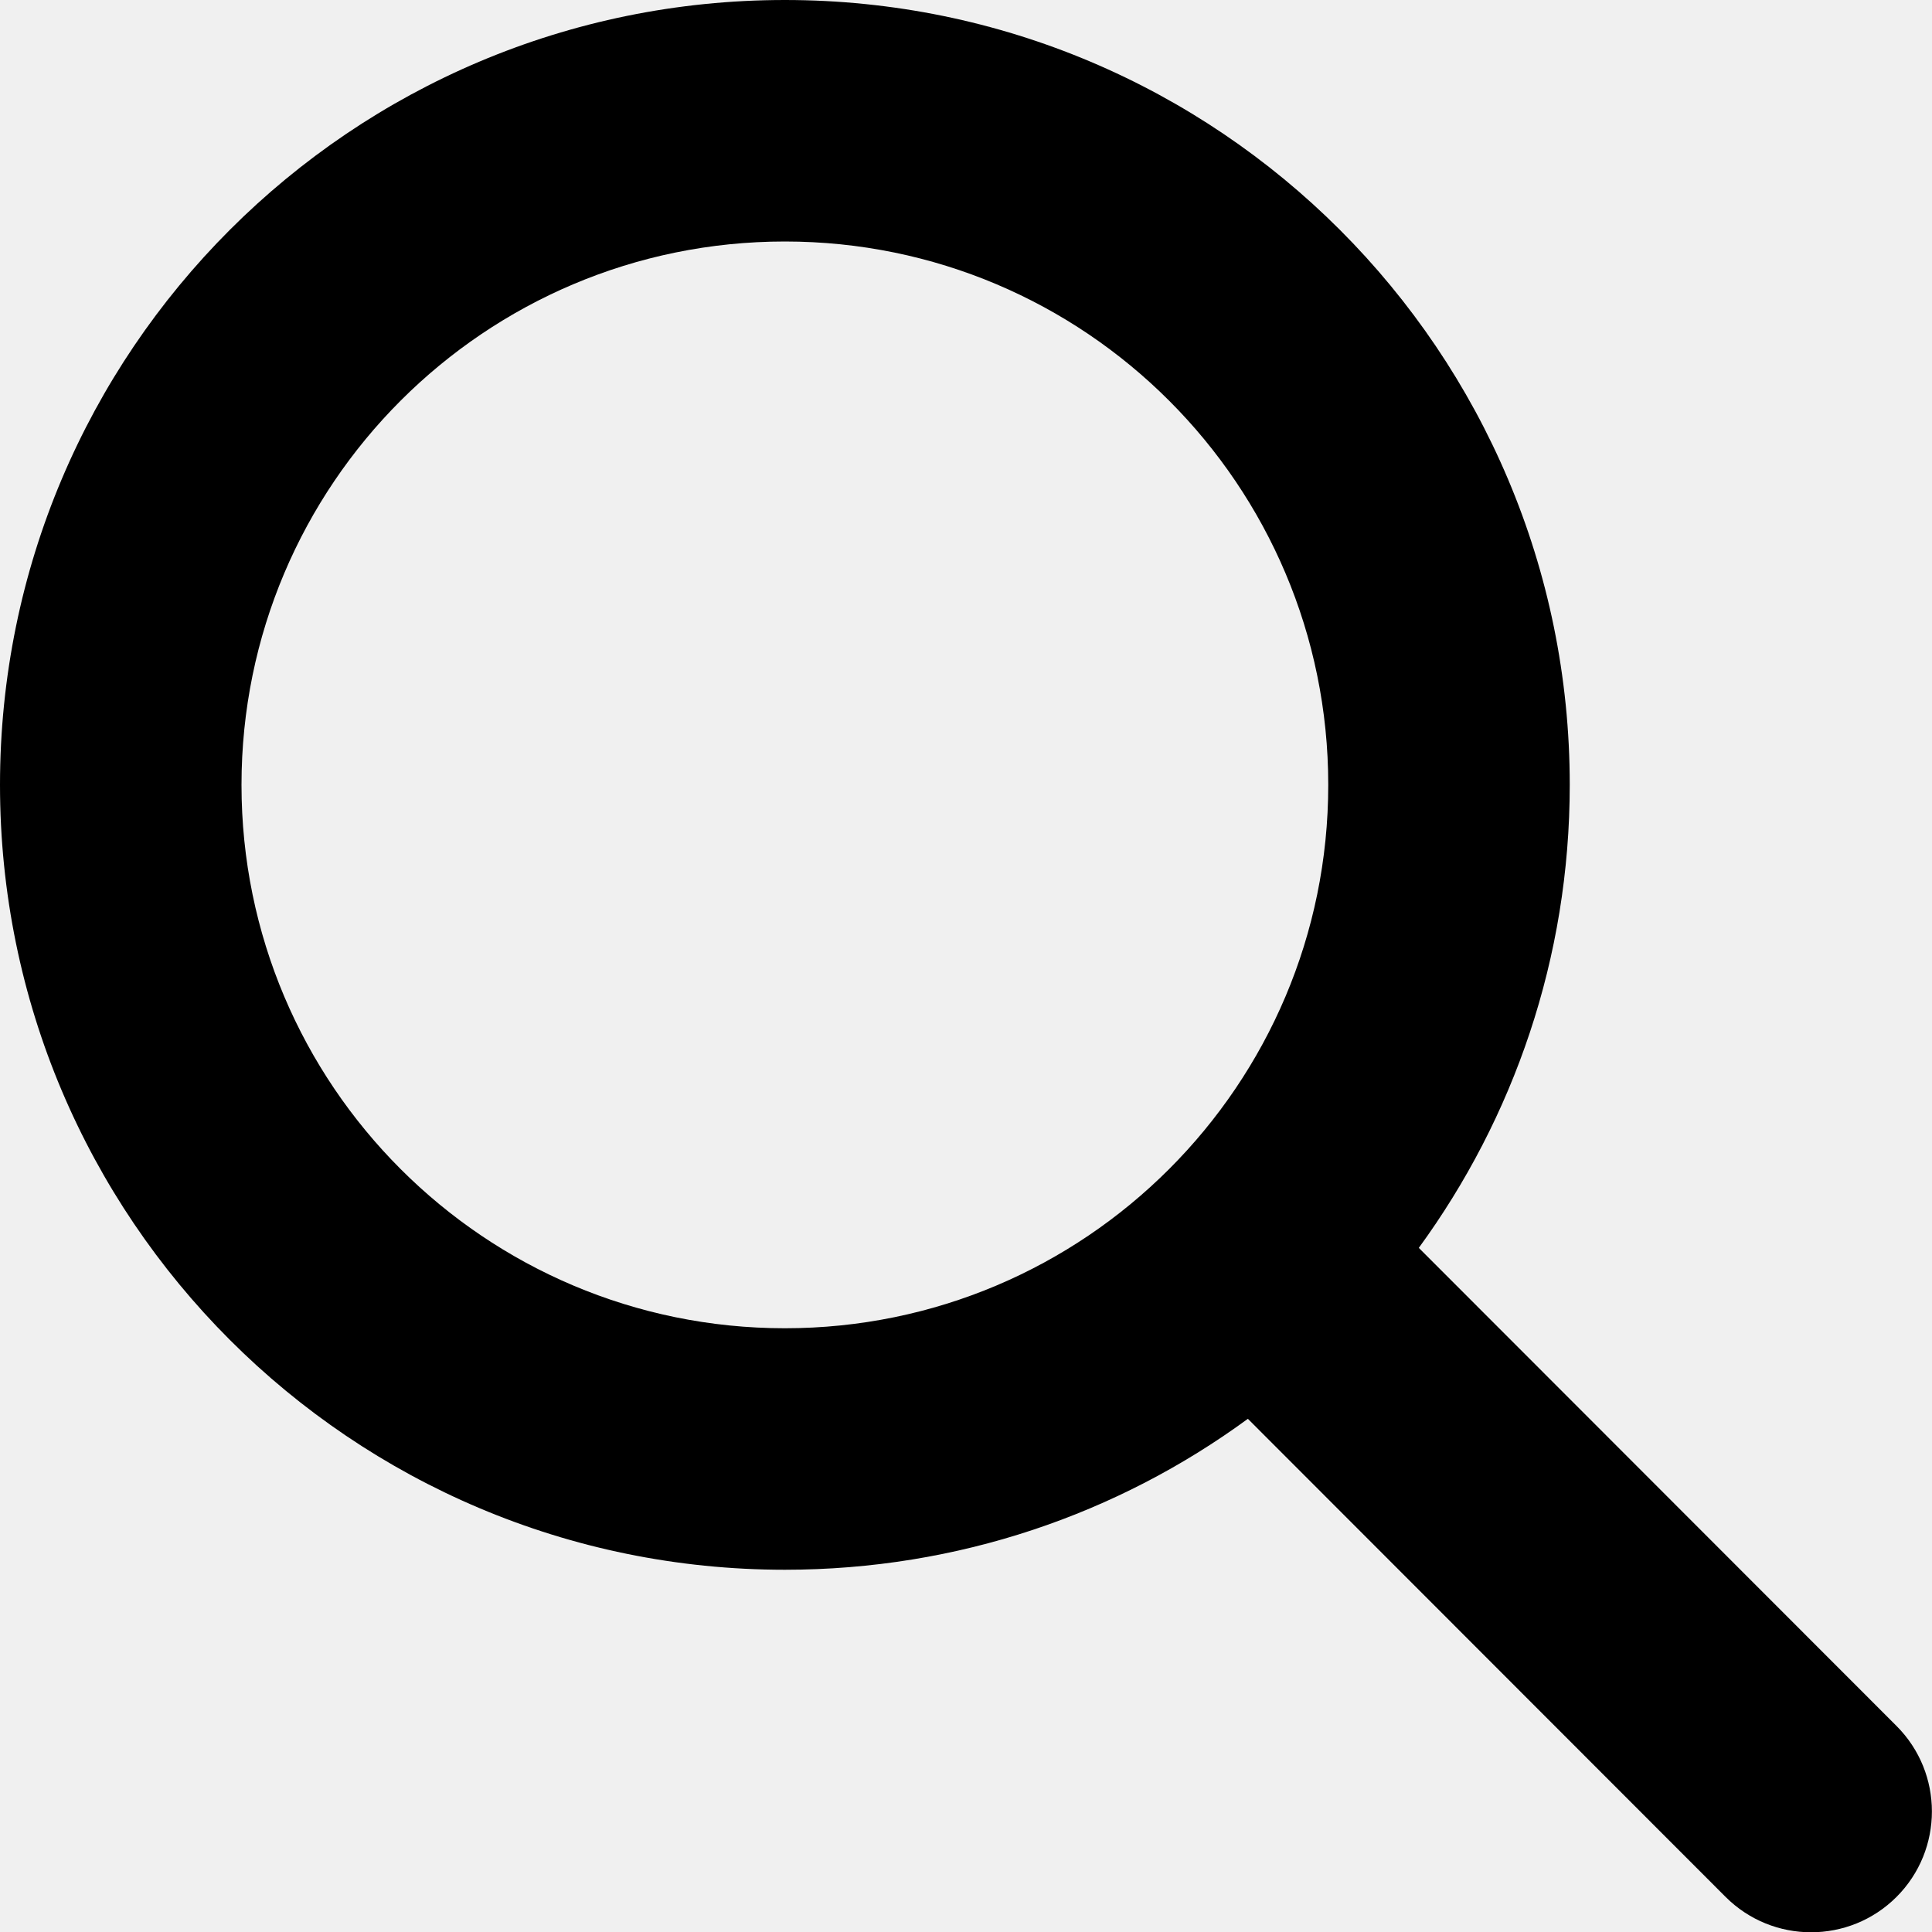
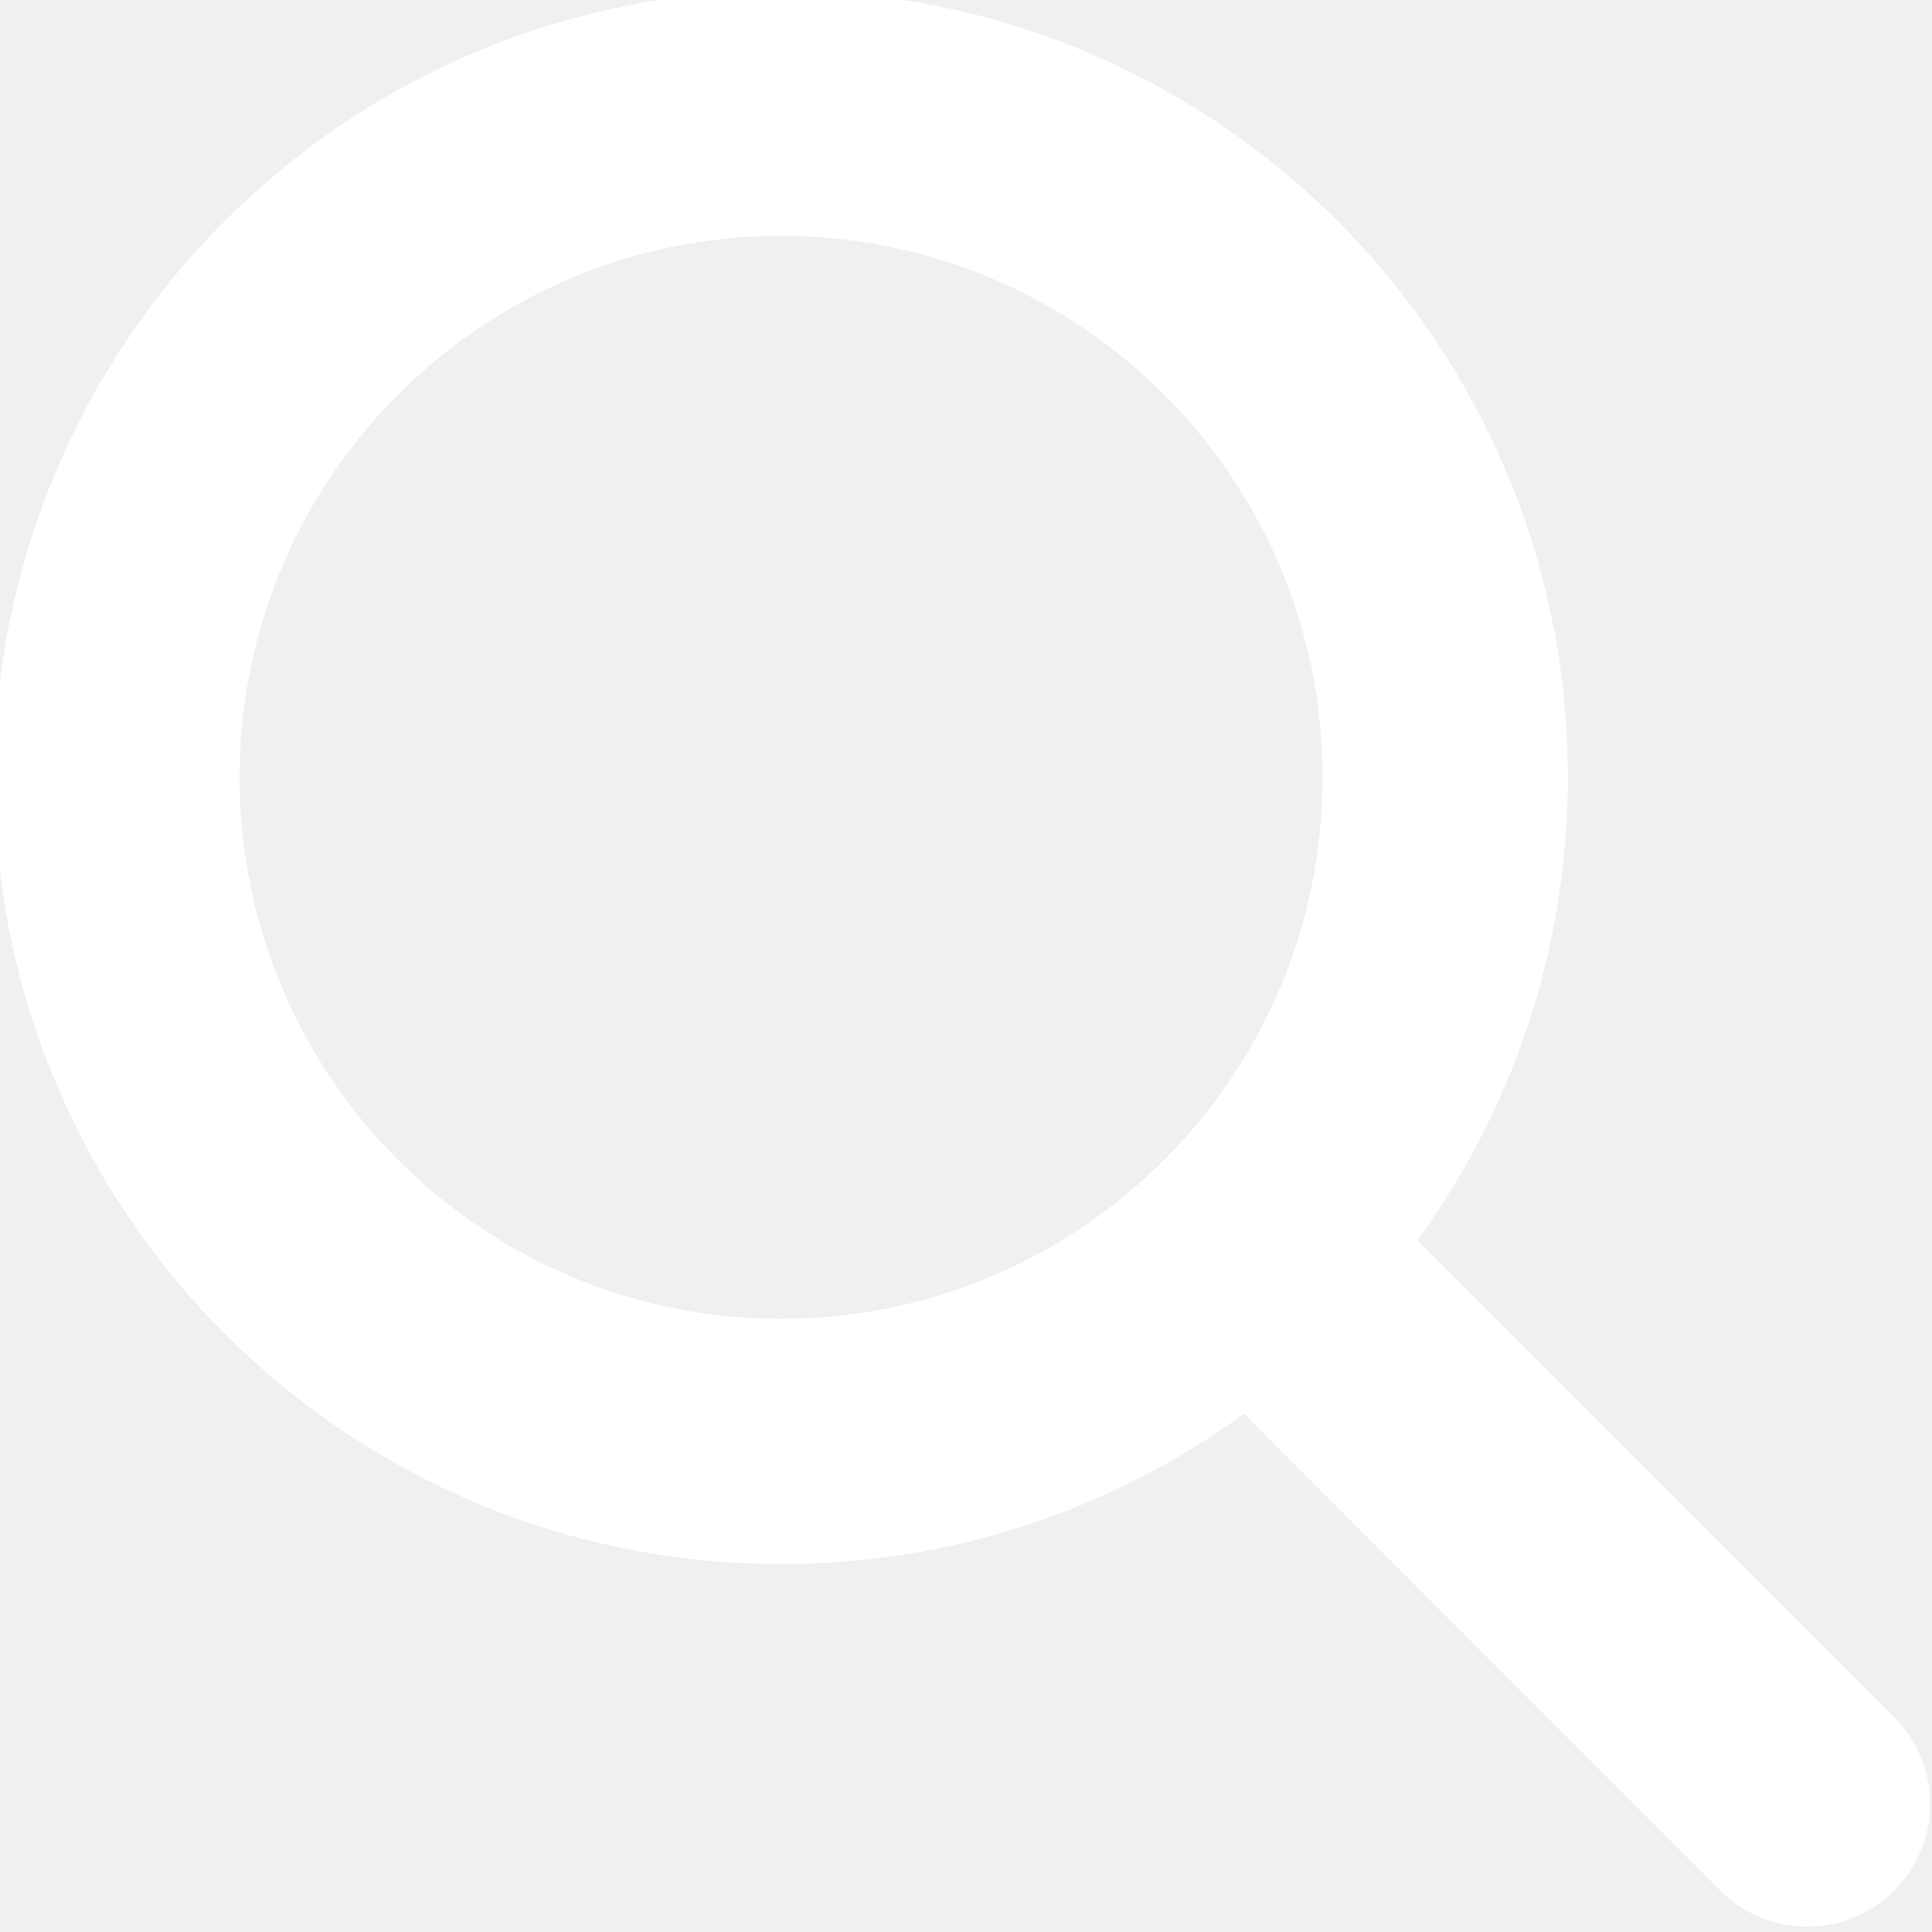
- <svg xmlns="http://www.w3.org/2000/svg" viewBox="0 0 512 512">
-   <path d="M416 208c0 45.9-14.9 88.3-40 122.7L502.6 457.4c12.5 12.5 12.5 32.8 0 45.3s-32.8 12.5-45.3 0L330.7 376c-34.4 25.2-76.8 40-122.7 40C93.1 416 0 322.9 0 208S93.1 0 208 0S416 93.1 416 208zM208 352a144 144 0 1 0 0-288 144 144 0 1 0 0 288z" />
+ <svg xmlns="http://www.w3.org/2000/svg" class="icon" viewBox="0 0 512 512">
+   <path fill="#ffffff" stroke="#ffffff" d="M 415 206 c 0 45.9 -14.9 88.3 -40 122.7 L 501.6 455.4 c 12.5 12.5 12.5 32.8 0 45.3 s -32.8 12.5 -45.3 0 L 329.7 374 c -34.4 25.2 -76.8 40 -122.7 40 C 92.1 414 -1 320.9 -1 206 S 92.1 -2 207 -2 S 415 91.1 415 206 z M 207 350 C 286.5 350 351 285.5 351 206 C 351 126.5 286.5 62 207 62 C 127.5 62 63 126.5 63 206 C 63 285.5 127.5 350 207 350 z" />
</svg>
